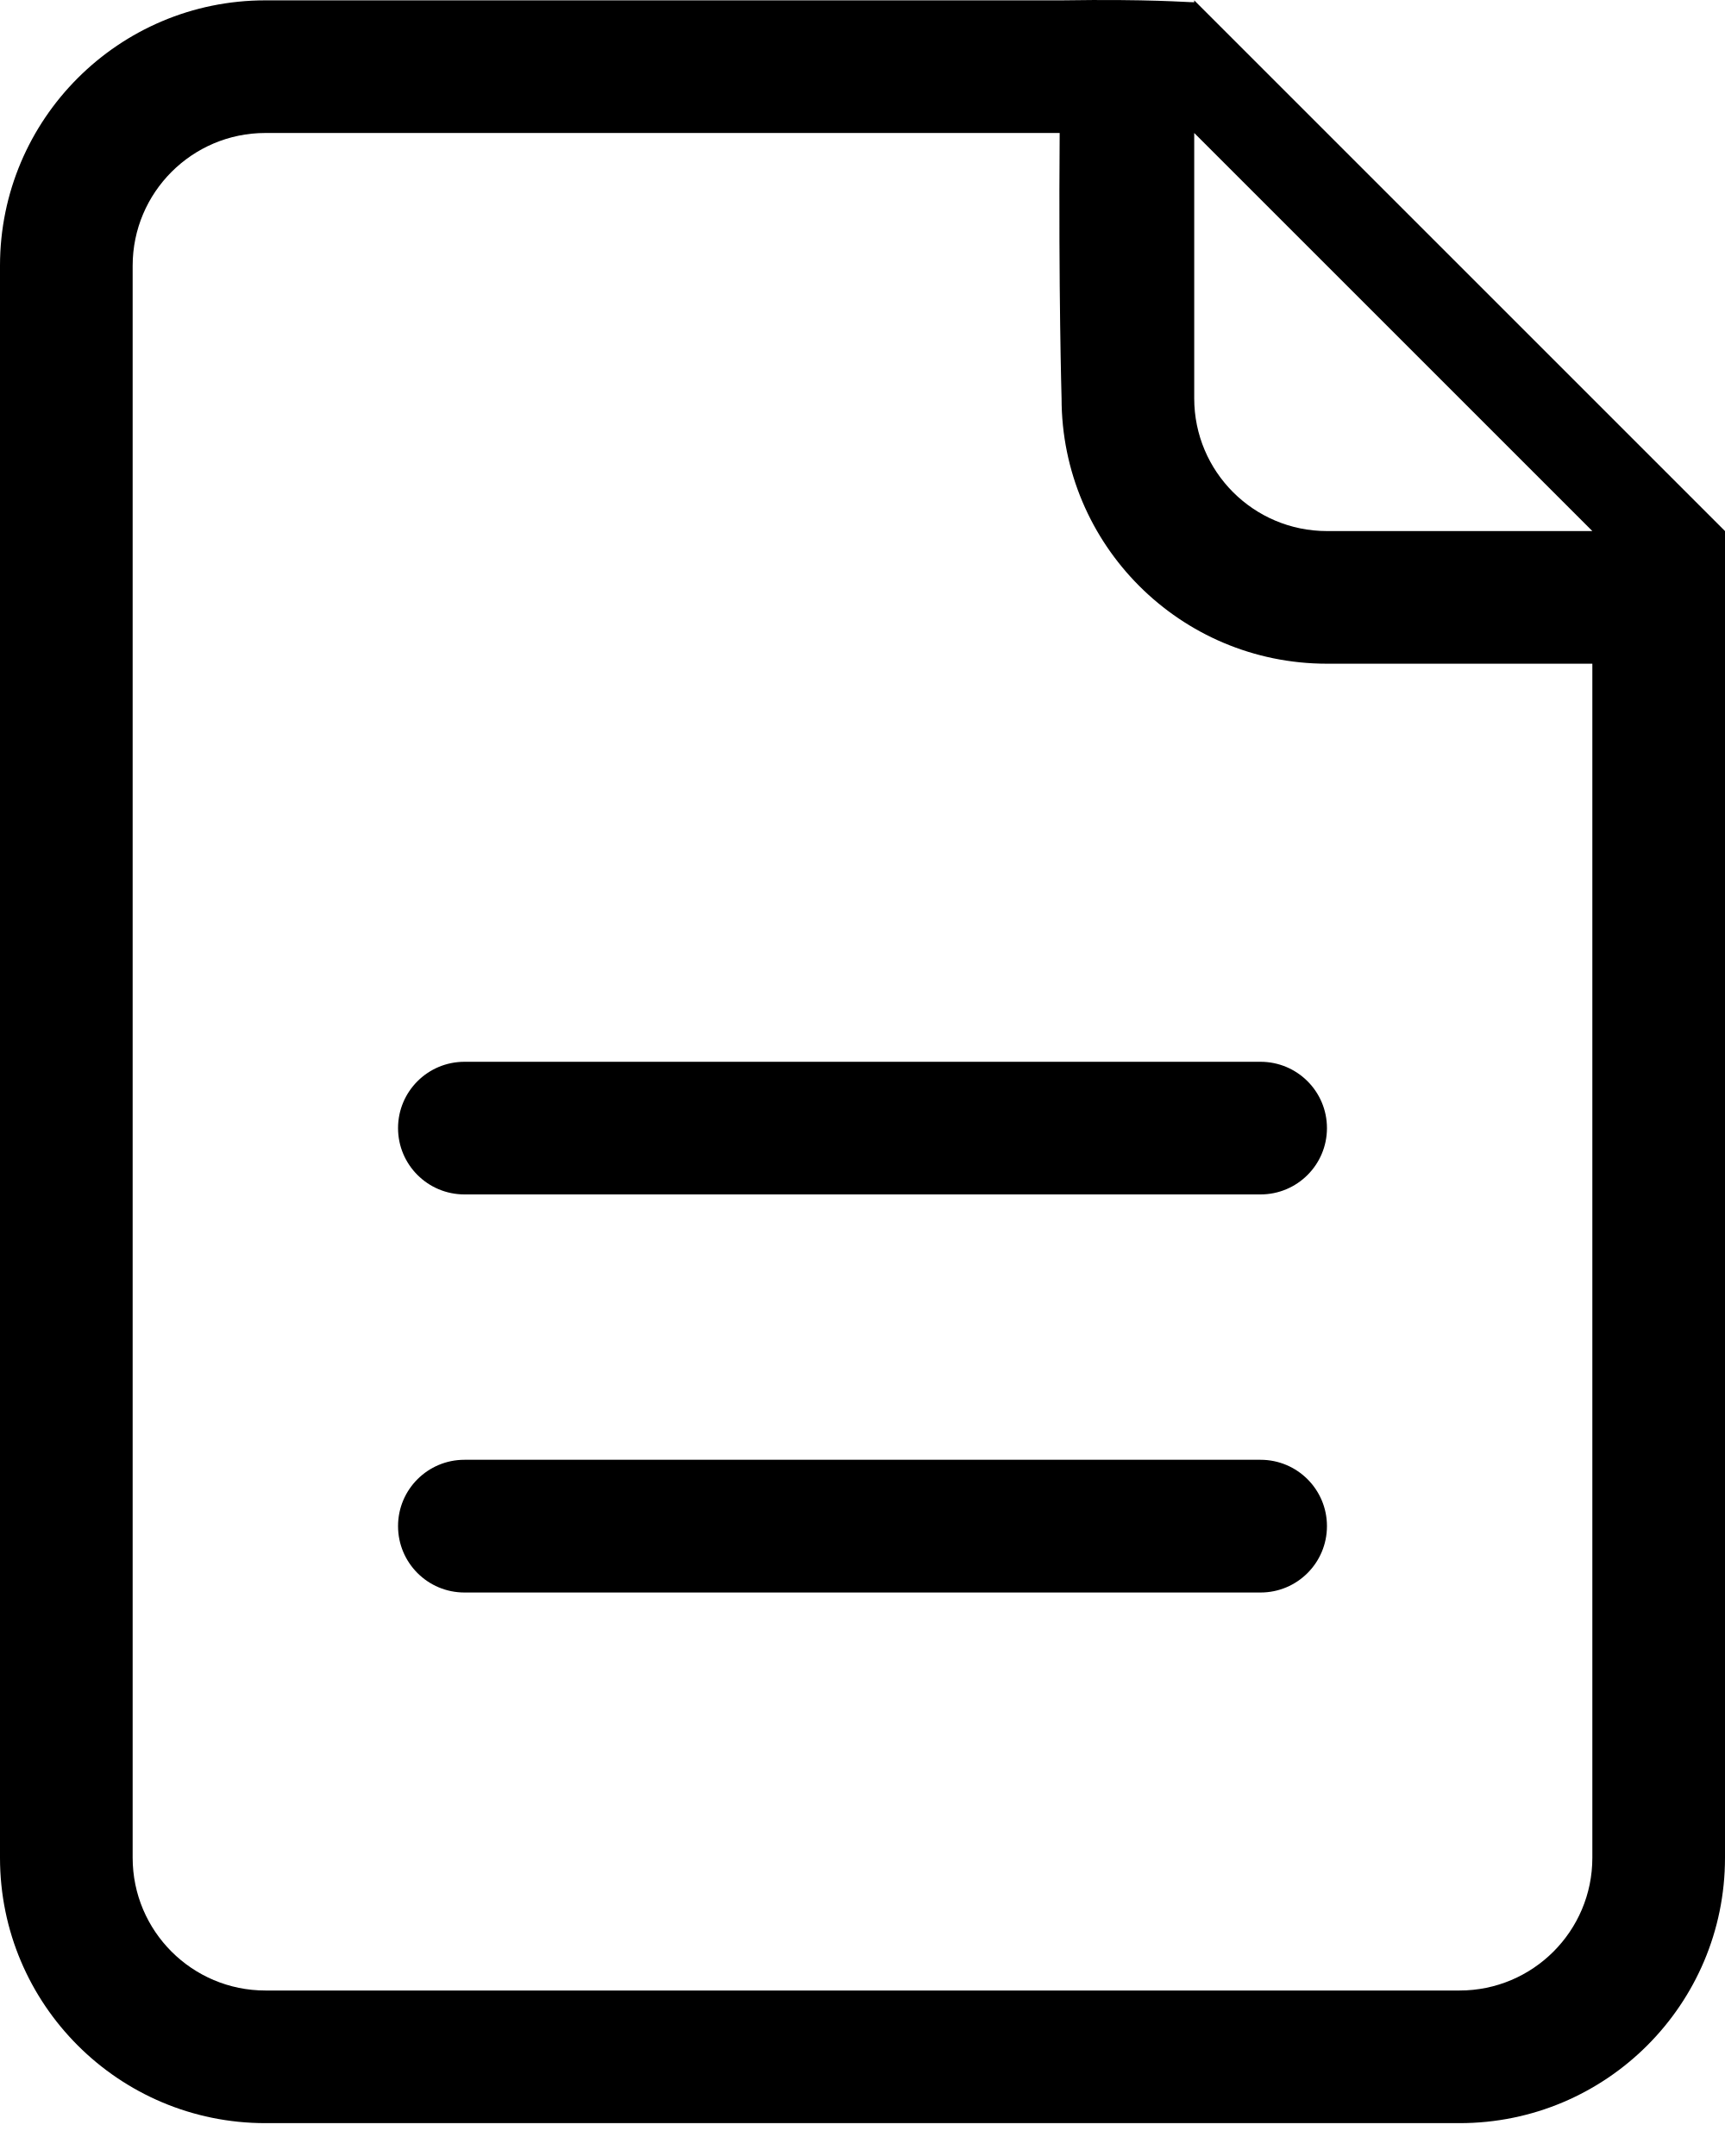
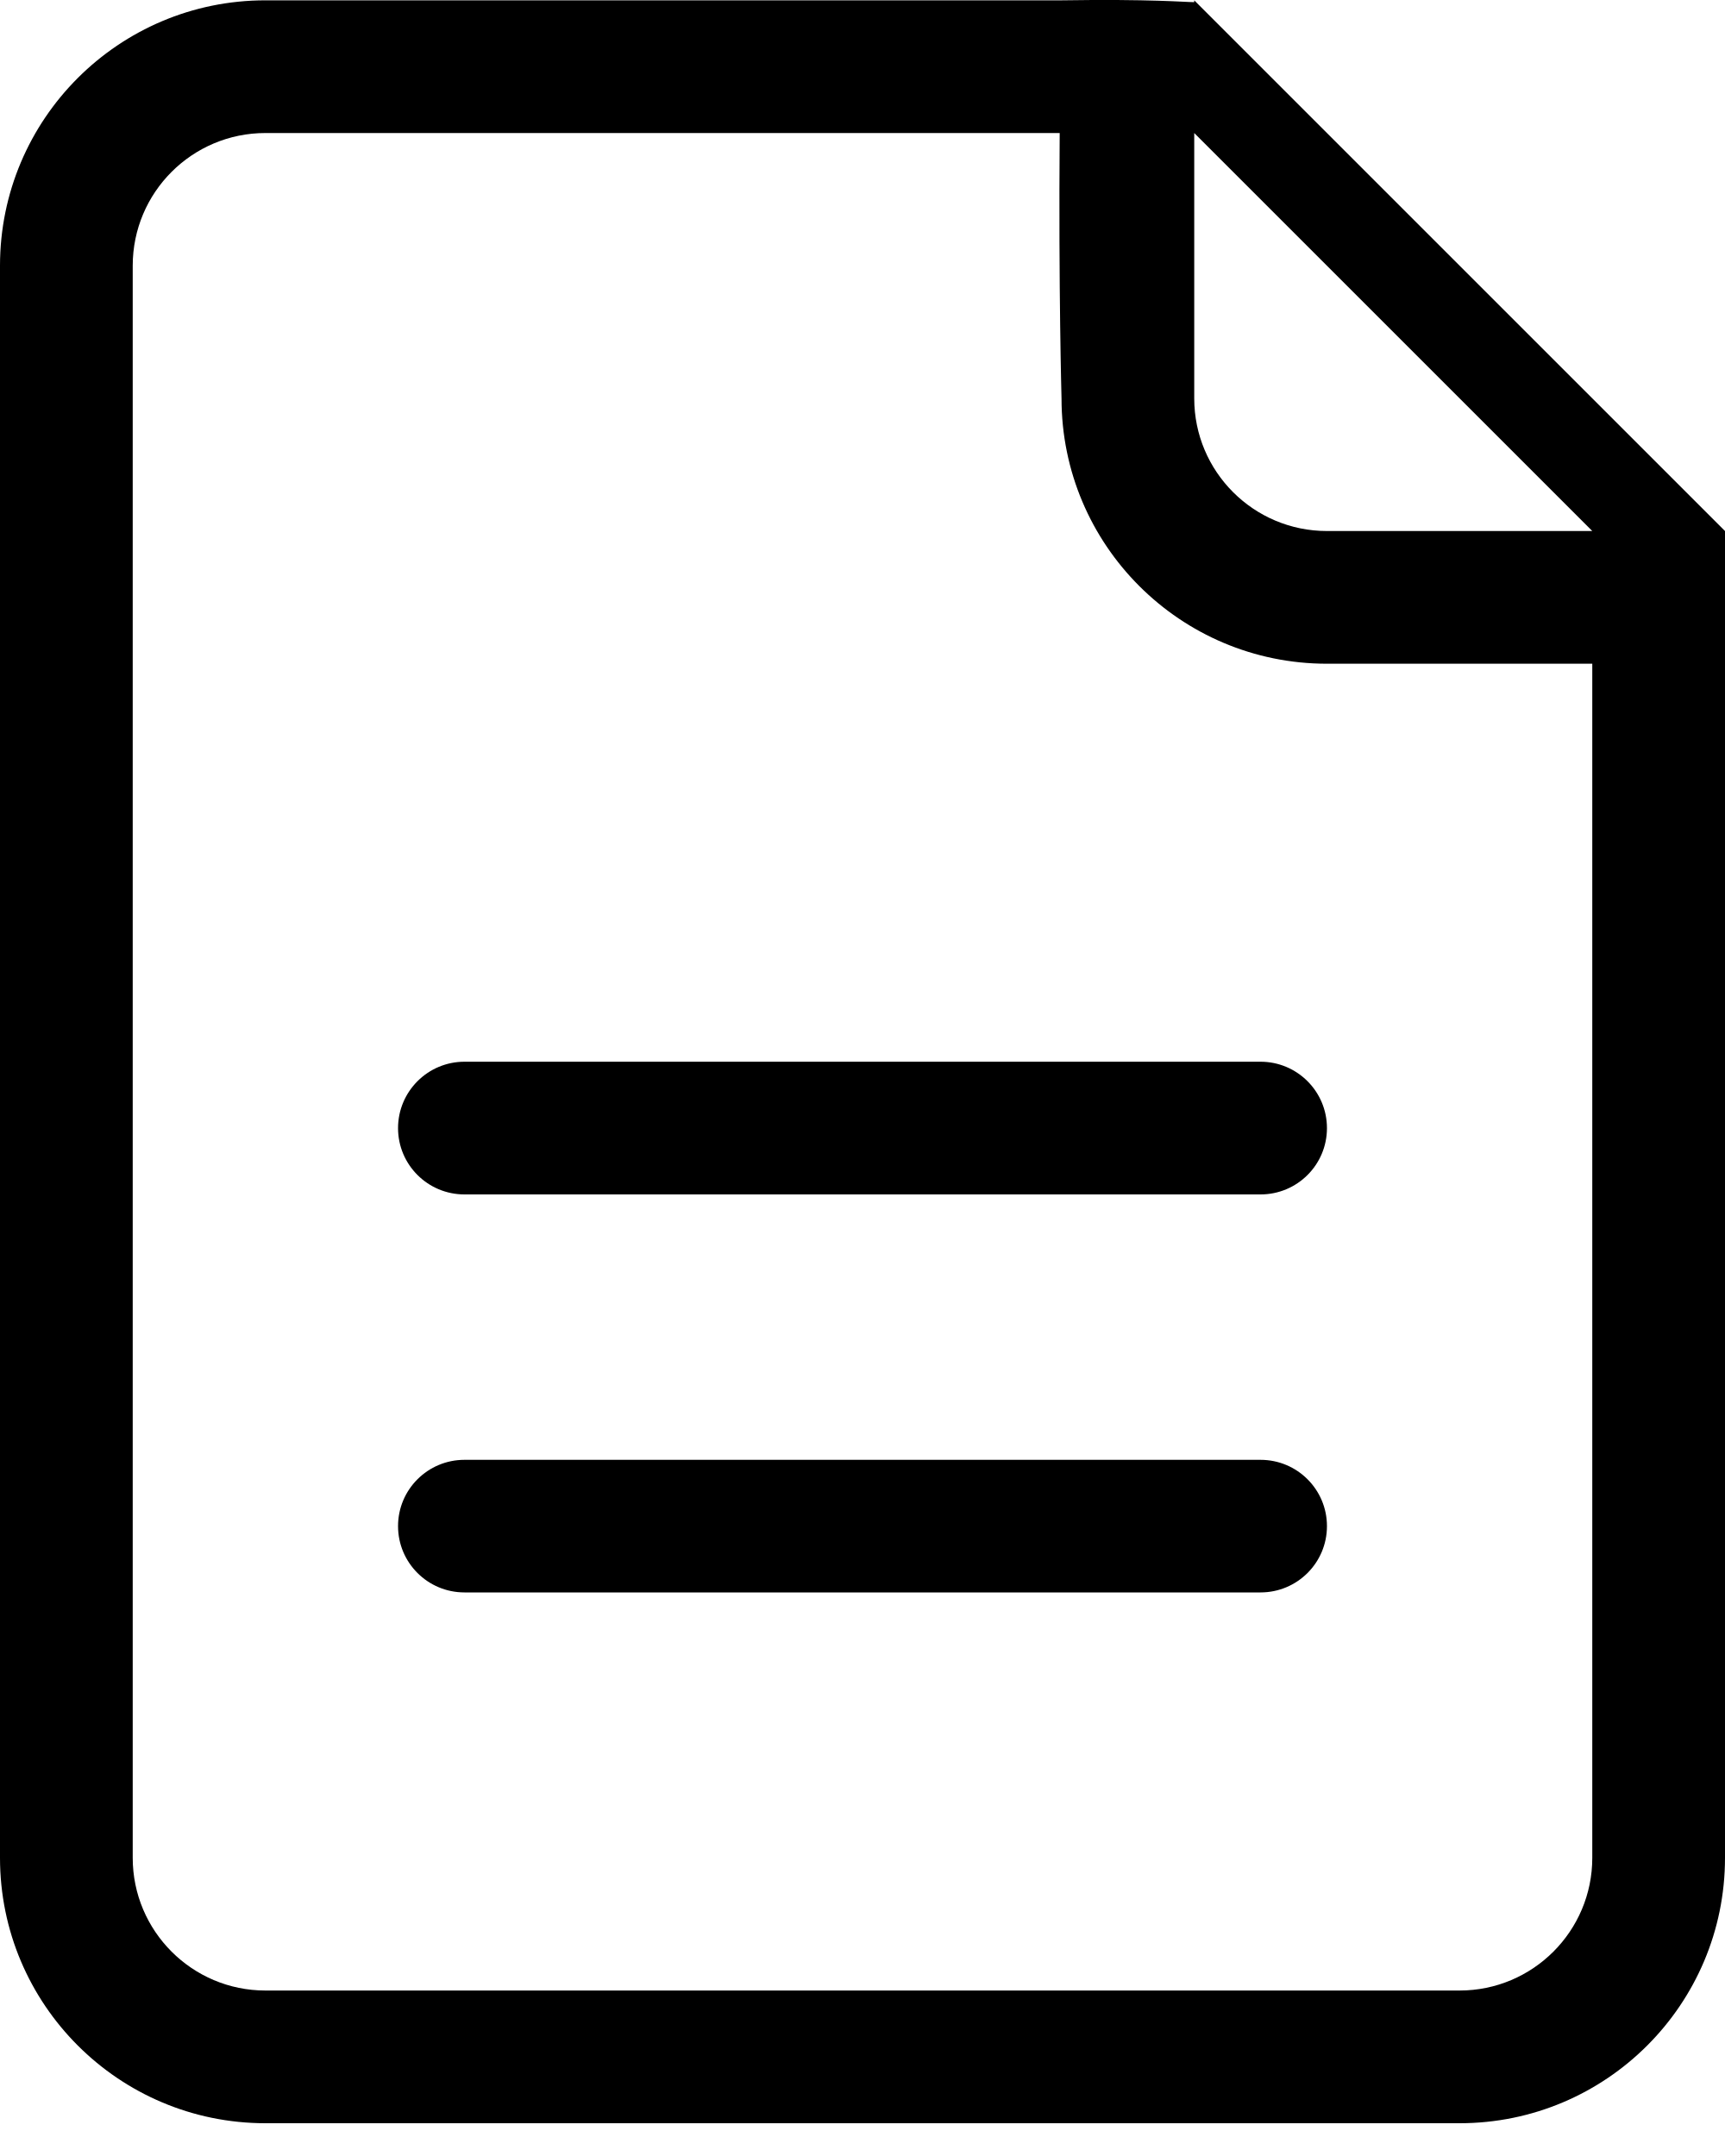
- <svg xmlns="http://www.w3.org/2000/svg" width="20px" height="25px" viewBox="0 0 20 25" version="1.1">
+ <svg xmlns="http://www.w3.org/2000/svg" width="16px" height="20px" viewBox="0 0 16 20" version="1.1">
  <g id="UI" stroke="none" stroke-width="1" fill="none" fill-rule="evenodd">
-     <g id="Documentations" transform="translate(-53, -235)" fill="#000000">
-       <g id="Group-10" transform="translate(53, 235)">
-         <path d="M14.615,12.312 L5.385,12.312 C4.96,12.312 4.615,12.656 4.615,13.081 C4.615,13.506 4.96,13.85 5.385,13.85 L14.615,13.85 C15.04,13.85 15.385,13.506 15.385,13.081 C15.385,12.656 15.04,12.312 14.615,12.312 L14.615,12.312 Z M14.615,16.927 L5.385,16.927 C4.96,16.927 4.615,17.271 4.615,17.696 C4.615,18.122 4.96,18.466 5.385,18.466 L14.615,18.466 C15.04,18.466 15.385,18.122 15.385,17.696 C15.385,17.271 15.04,16.927 14.615,16.927 L14.615,16.927 Z M15.385,6.158 C14.535,6.158 13.846,5.469 13.846,4.619 L13.846,1.542 L18.462,6.158 L15.385,6.158 L15.385,6.158 Z M18.462,21.542 C18.462,22.392 17.772,23.081 16.923,23.081 L3.077,23.081 C2.228,23.081 1.538,22.392 1.538,21.542 L1.538,3.081 C1.538,2.232 2.228,1.542 3.077,1.542 L12.286,1.542 C12.272,3.385 12.308,4.619 12.308,4.619 C12.308,6.319 13.685,7.696 15.385,7.696 L18.462,7.696 L18.462,21.542 L18.462,21.542 Z M13.846,0.004 L13.846,0.026 C13.748,0.026 13.337,-0.012 12.308,0.004 L3.077,0.004 C1.378,0.004 0,1.382 0,3.081 L0,21.542 C0,23.242 1.378,24.619 3.077,24.619 L16.923,24.619 C18.622,24.619 20,23.242 20,21.542 L20,6.158 L13.846,0.004 L13.846,0.004 Z" id="Fill-222" />
+     <g id="Documentations" transform="translate(-56, -391)" fill="#000000" fill-rule="nonzero">
+       <g id="icon_folder" transform="translate(56, 391)">
+         <path d="M11.692,9.849 L4.308,9.849 C3.968,9.849 3.692,10.125 3.692,10.465 C3.692,10.805 3.968,11.08 4.308,11.08 L11.692,11.08 C12.032,11.08 12.308,10.805 12.308,10.465 C12.308,10.125 12.032,9.849 11.692,9.849 Z M11.692,13.542 L4.308,13.542 C3.968,13.542 3.692,13.817 3.692,14.157 C3.692,14.497 3.968,14.772 4.308,14.772 L11.692,14.772 C12.032,14.772 12.308,14.497 12.308,14.157 C12.308,13.817 12.032,13.542 11.692,13.542 Z M12.308,4.926 C11.628,4.926 11.077,4.375 11.077,3.696 L11.077,1.234 L14.769,4.926 L12.308,4.926 Z M14.769,17.234 C14.769,17.913 14.218,18.465 13.538,18.465 L2.462,18.465 C1.782,18.465 1.231,17.913 1.231,17.234 L1.231,2.465 C1.231,1.785 1.782,1.234 2.462,1.234 L9.829,1.234 C9.818,2.708 9.846,3.696 9.846,3.696 C9.846,5.055 10.948,6.157 12.308,6.157 L14.769,6.157 L14.769,17.234 Z M11.077,0.003 L11.077,0.02 C10.998,0.02 10.67,-0.01 9.846,0.003 L2.462,0.003 C1.102,0.003 0,1.105 0,2.465 L0,17.234 C0,18.593 1.102,19.696 2.462,19.696 L13.538,19.696 C14.898,19.696 16,18.593 16,17.234 L16,4.926 L11.077,0.003 Z" id="Fill-222" />
      </g>
    </g>
  </g>
</svg>
